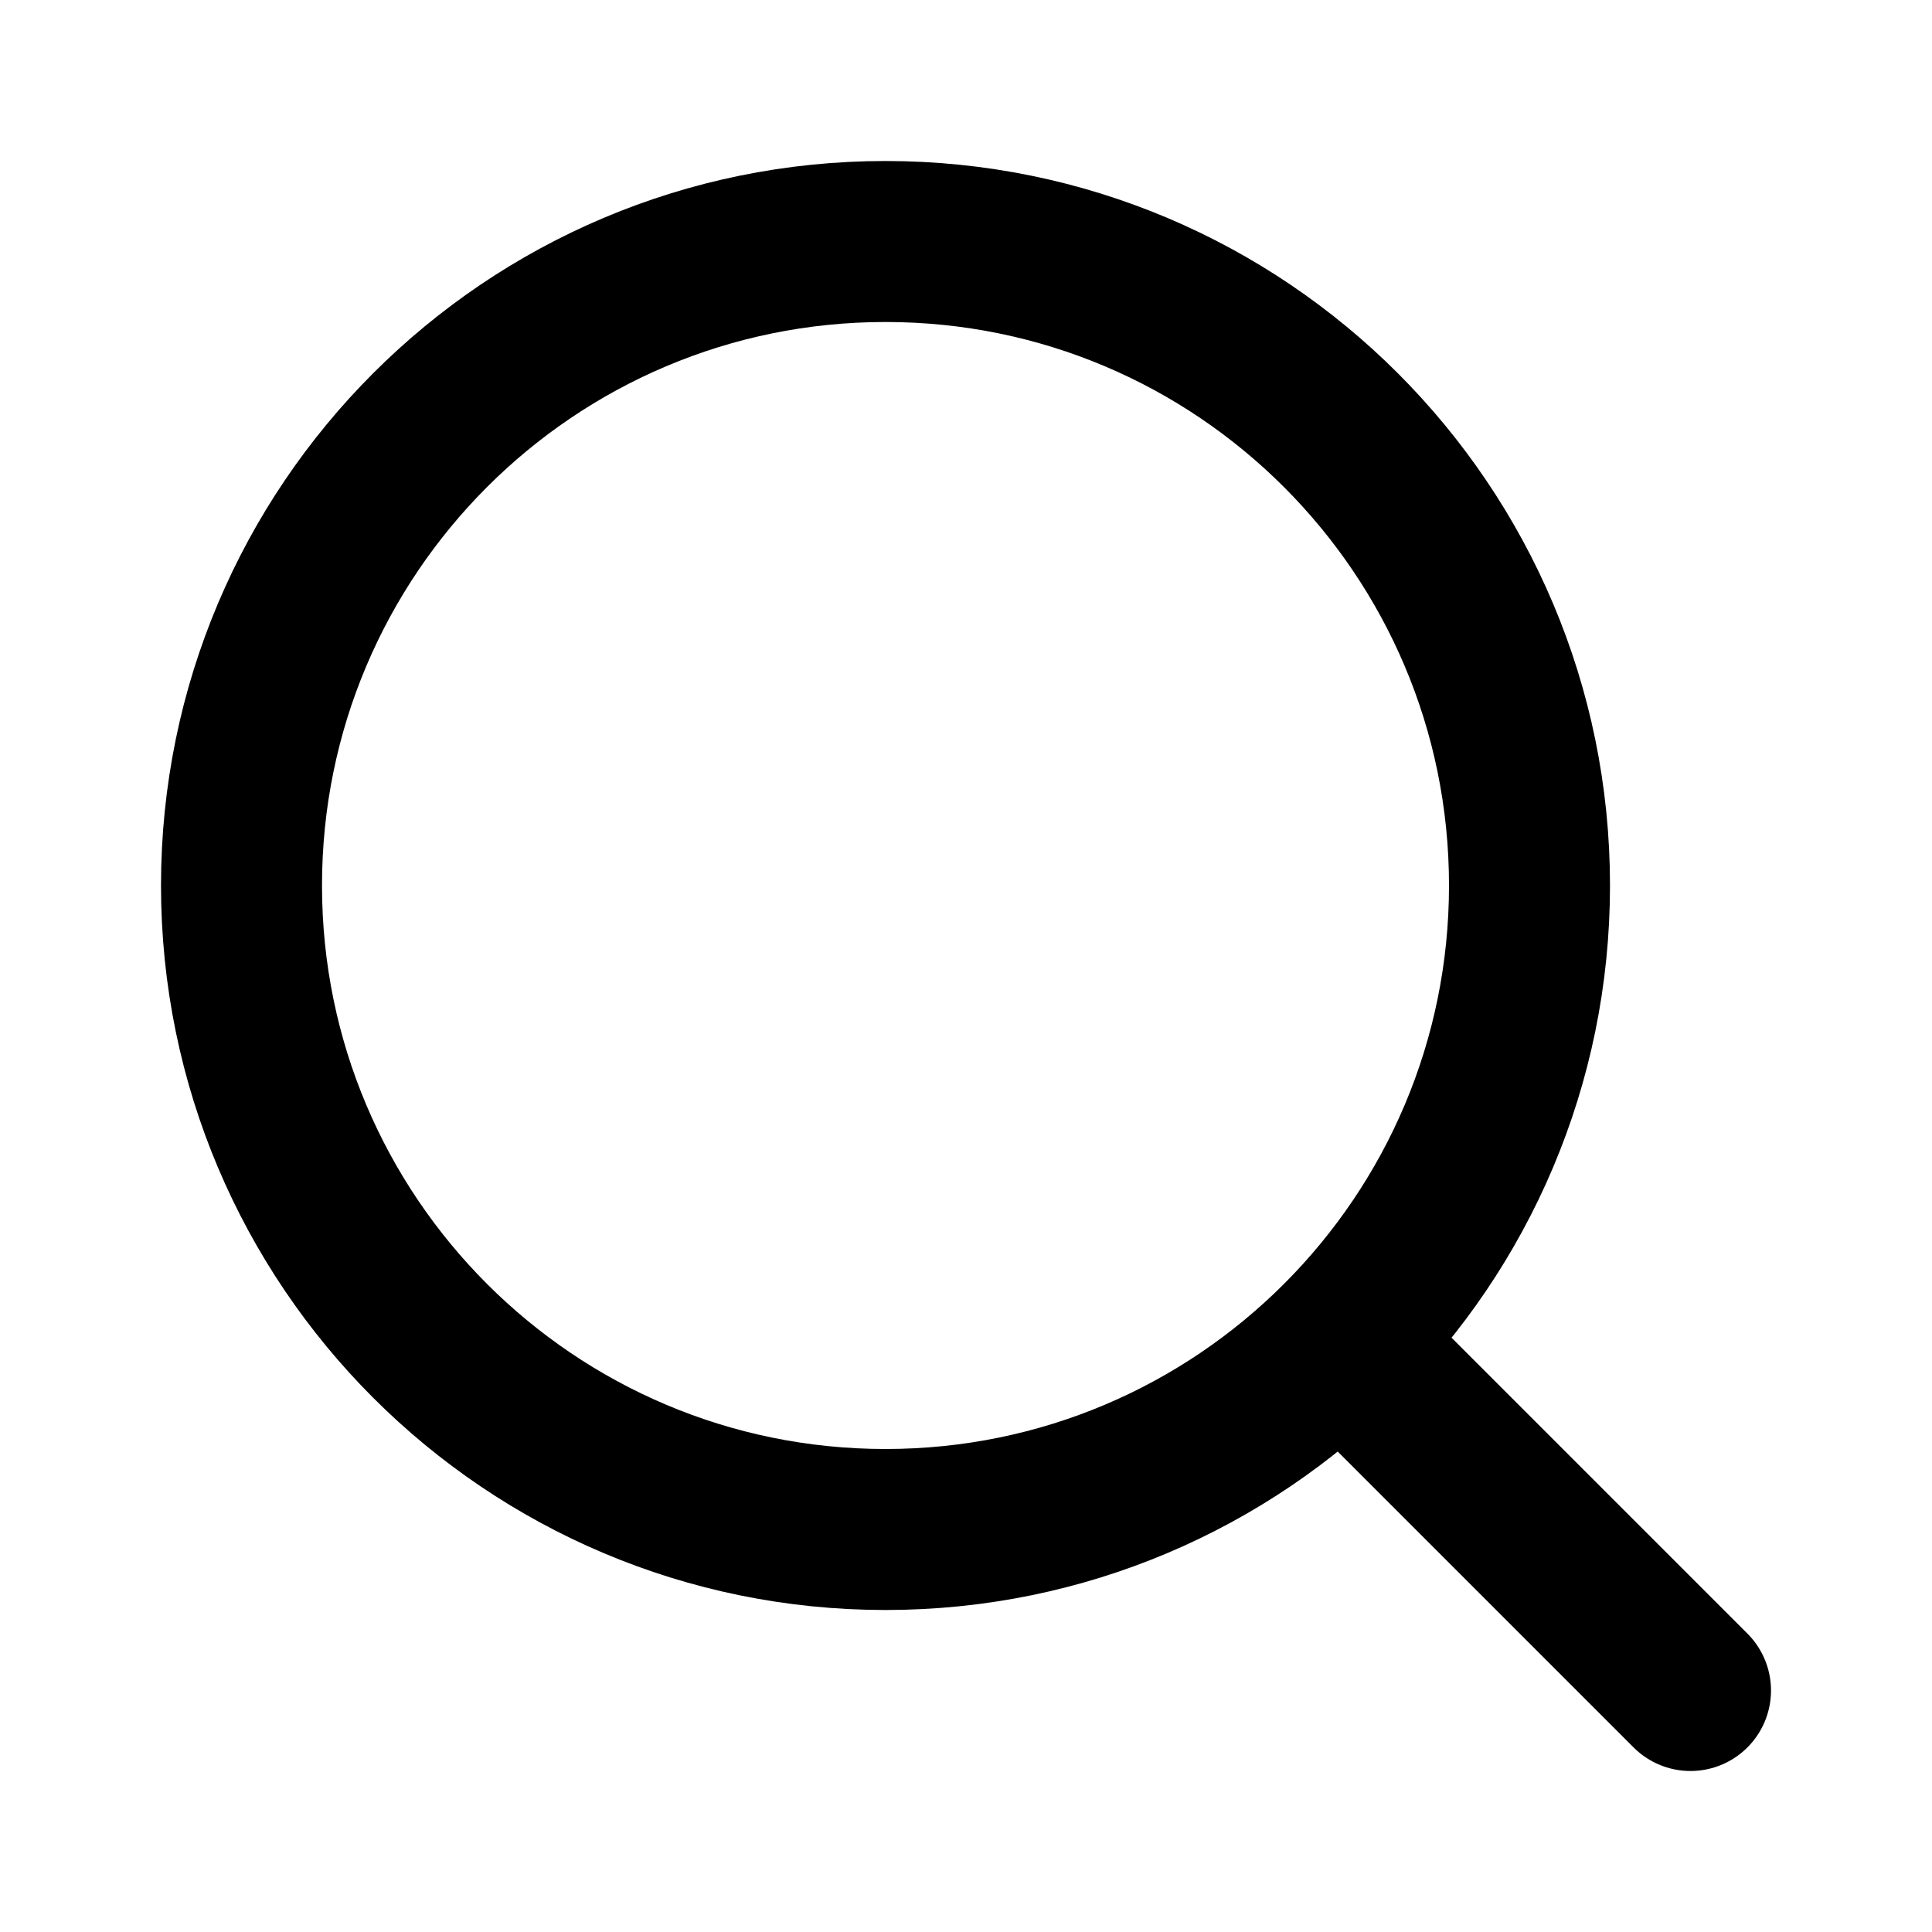
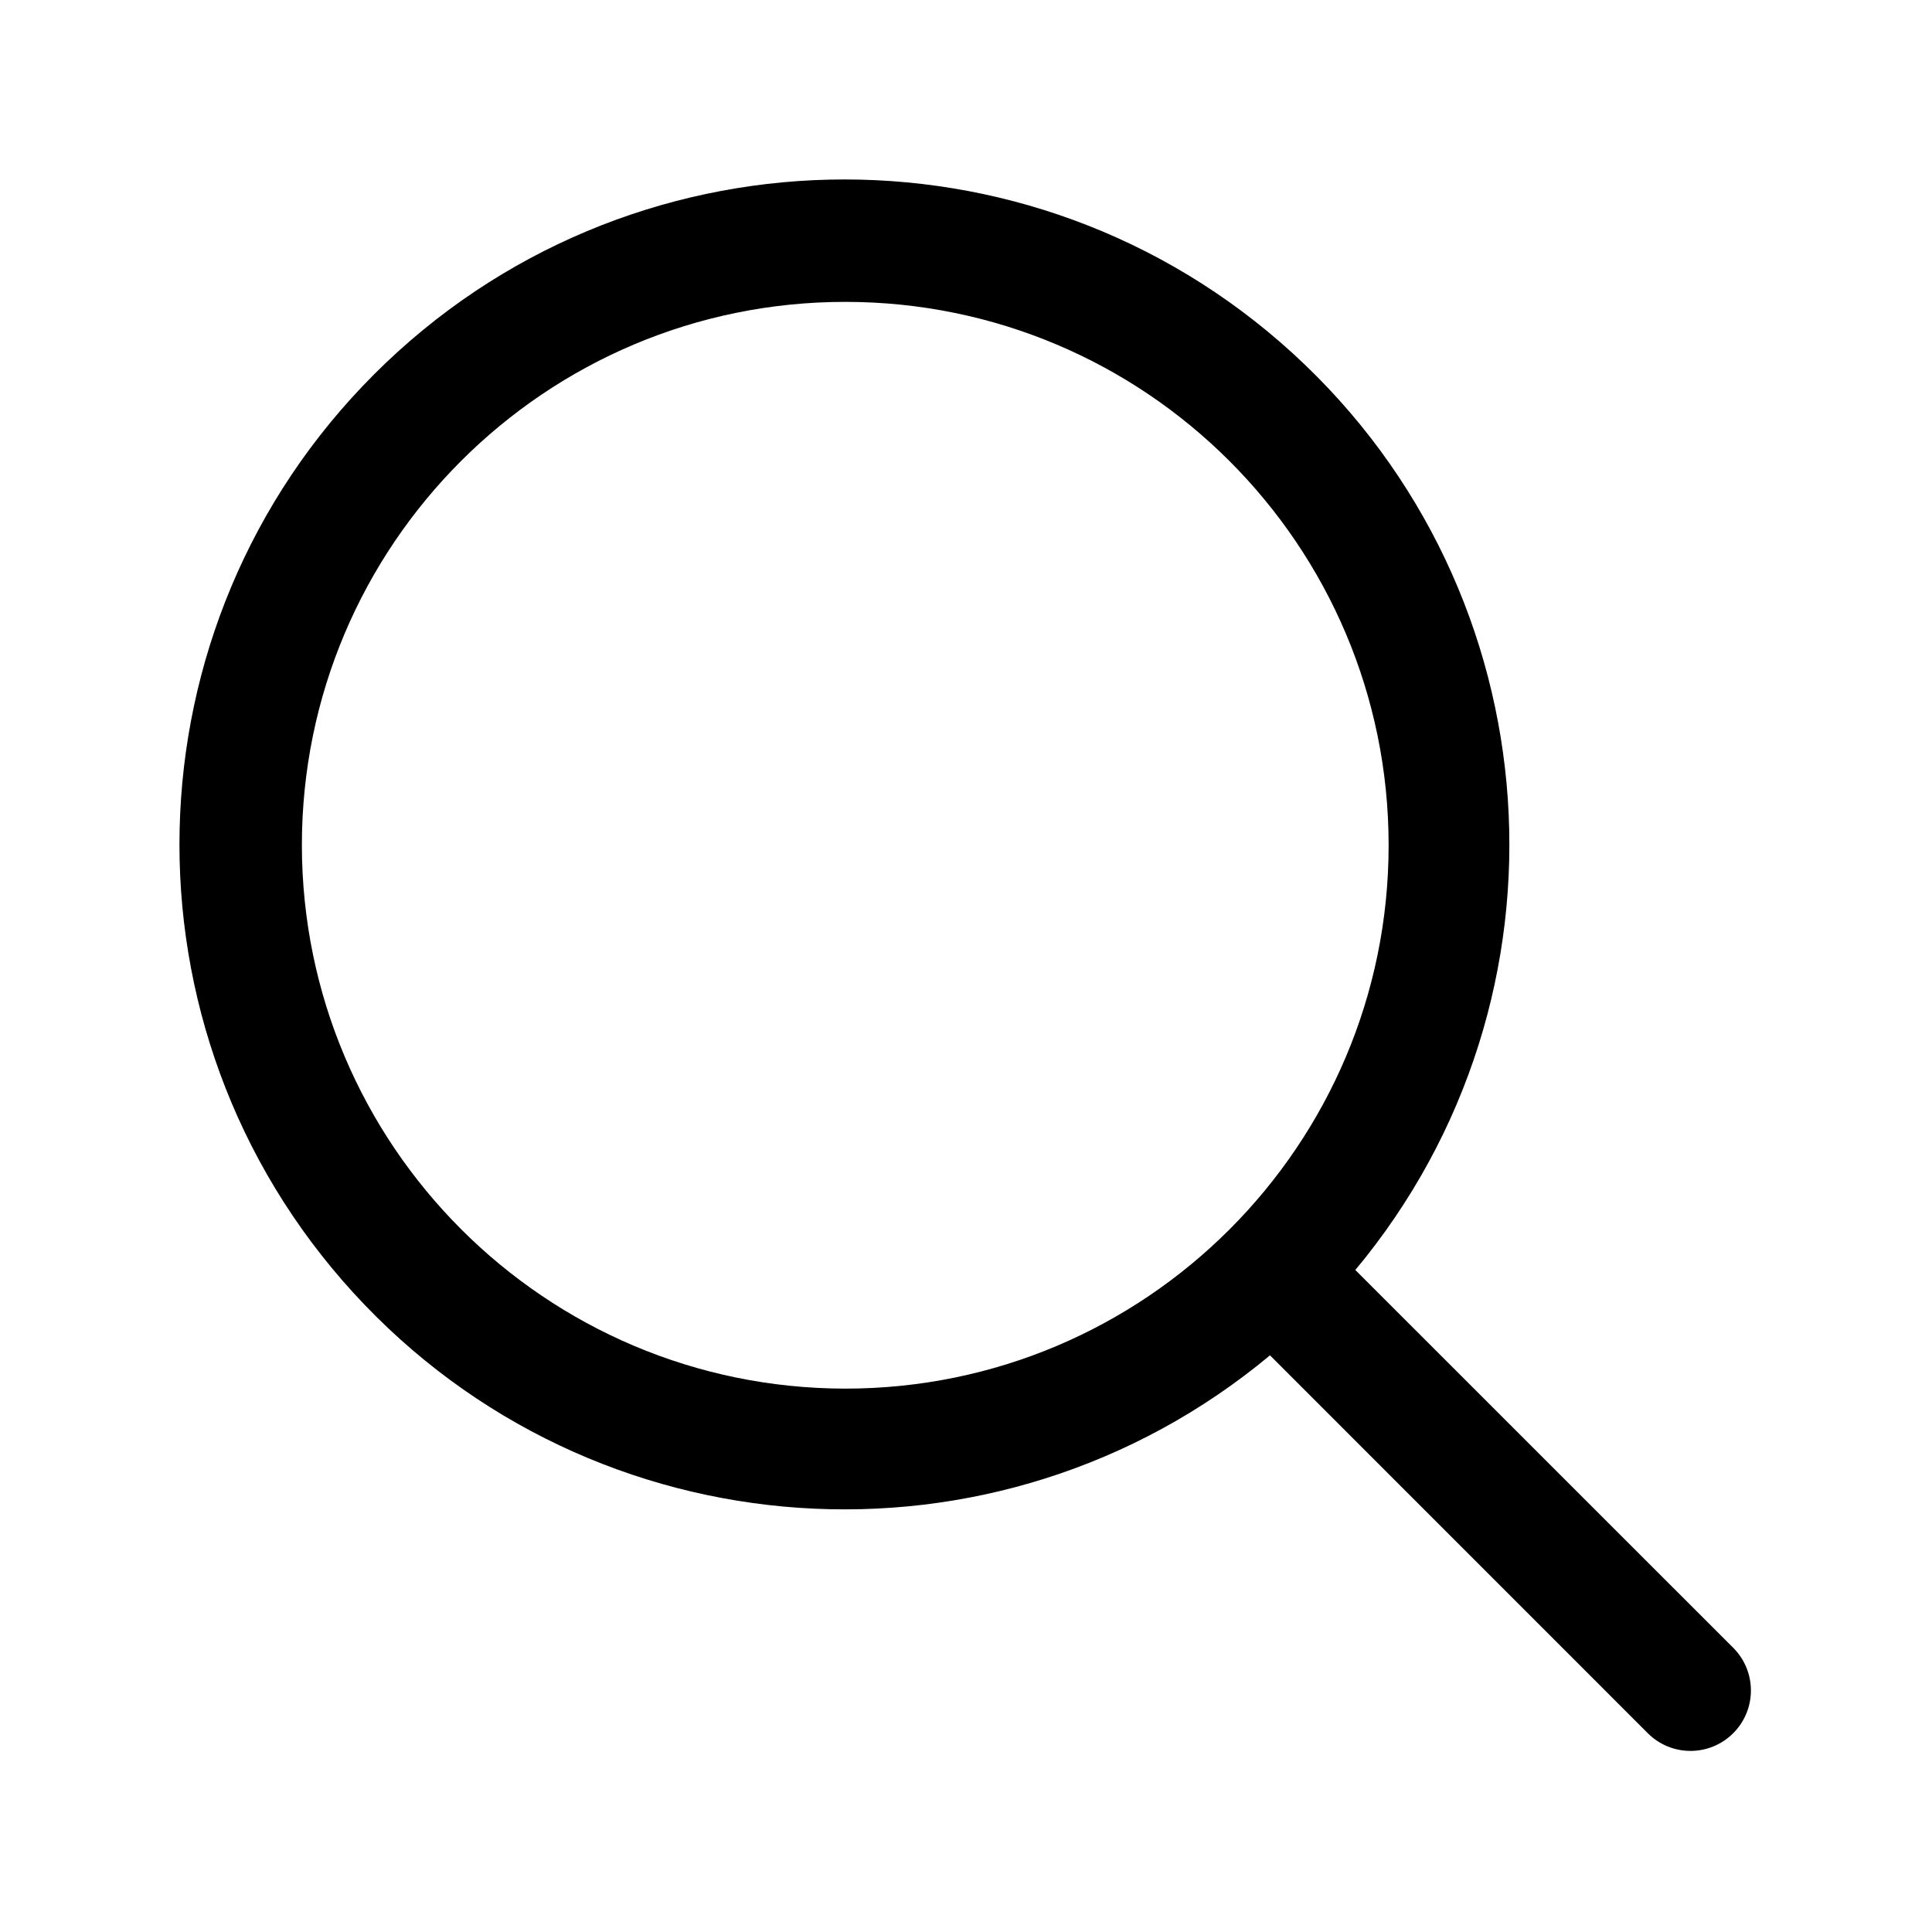
- <svg xmlns="http://www.w3.org/2000/svg" width="24" height="24" viewBox="0 0 24 24" fill="none" stroke="currentColor" stroke-width="2" stroke-linecap="round" stroke-linejoin="round">
-   <path d="m21 21-4.34-4.34" />
-   <circle cx="11" cy="11" r="8" />
+ <svg xmlns="http://www.w3.org/2000/svg" viewBox="0 0 256 256" fill="currentColor">
+   <path d="M229.66,218.34l-50.07-50.06a88.11,88.11,0,1,0-11.31,11.31l50.06,50.07a8,8,0,0,0,11.32-11.32ZM40,112a72,72,0,1,1,72,72A72.08,72.08,0,0,1,40,112Z" />
</svg>
